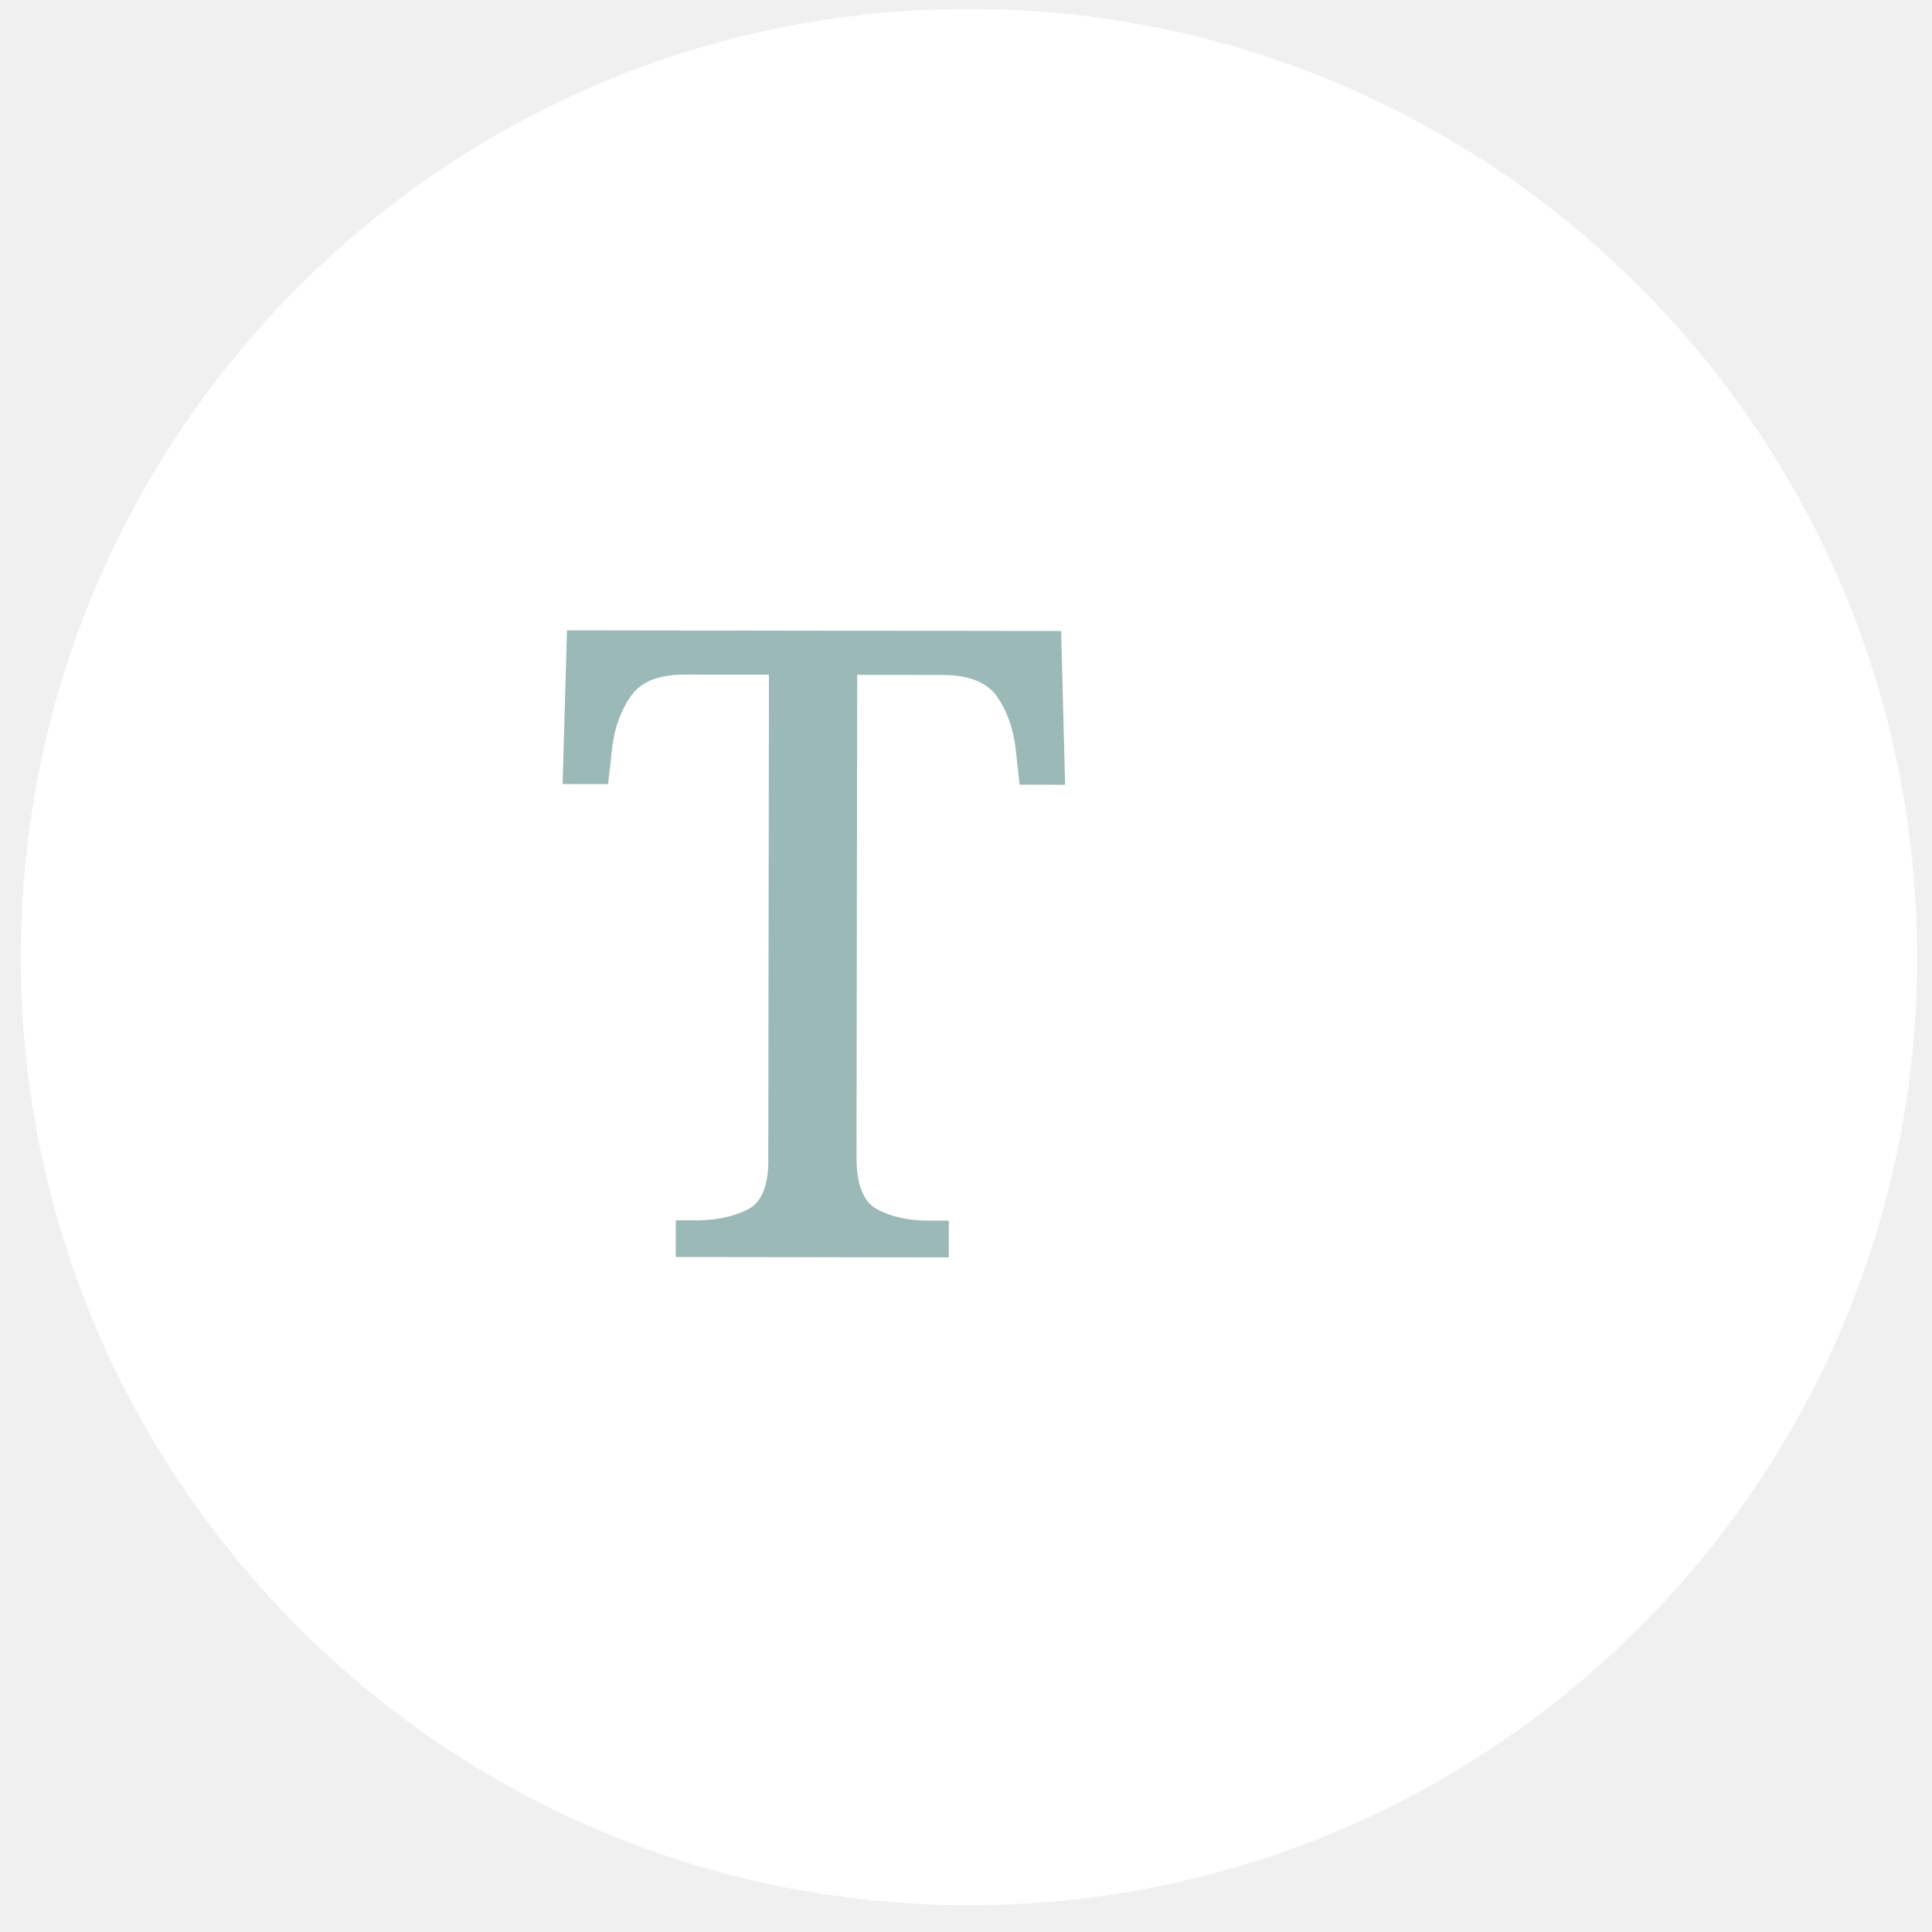
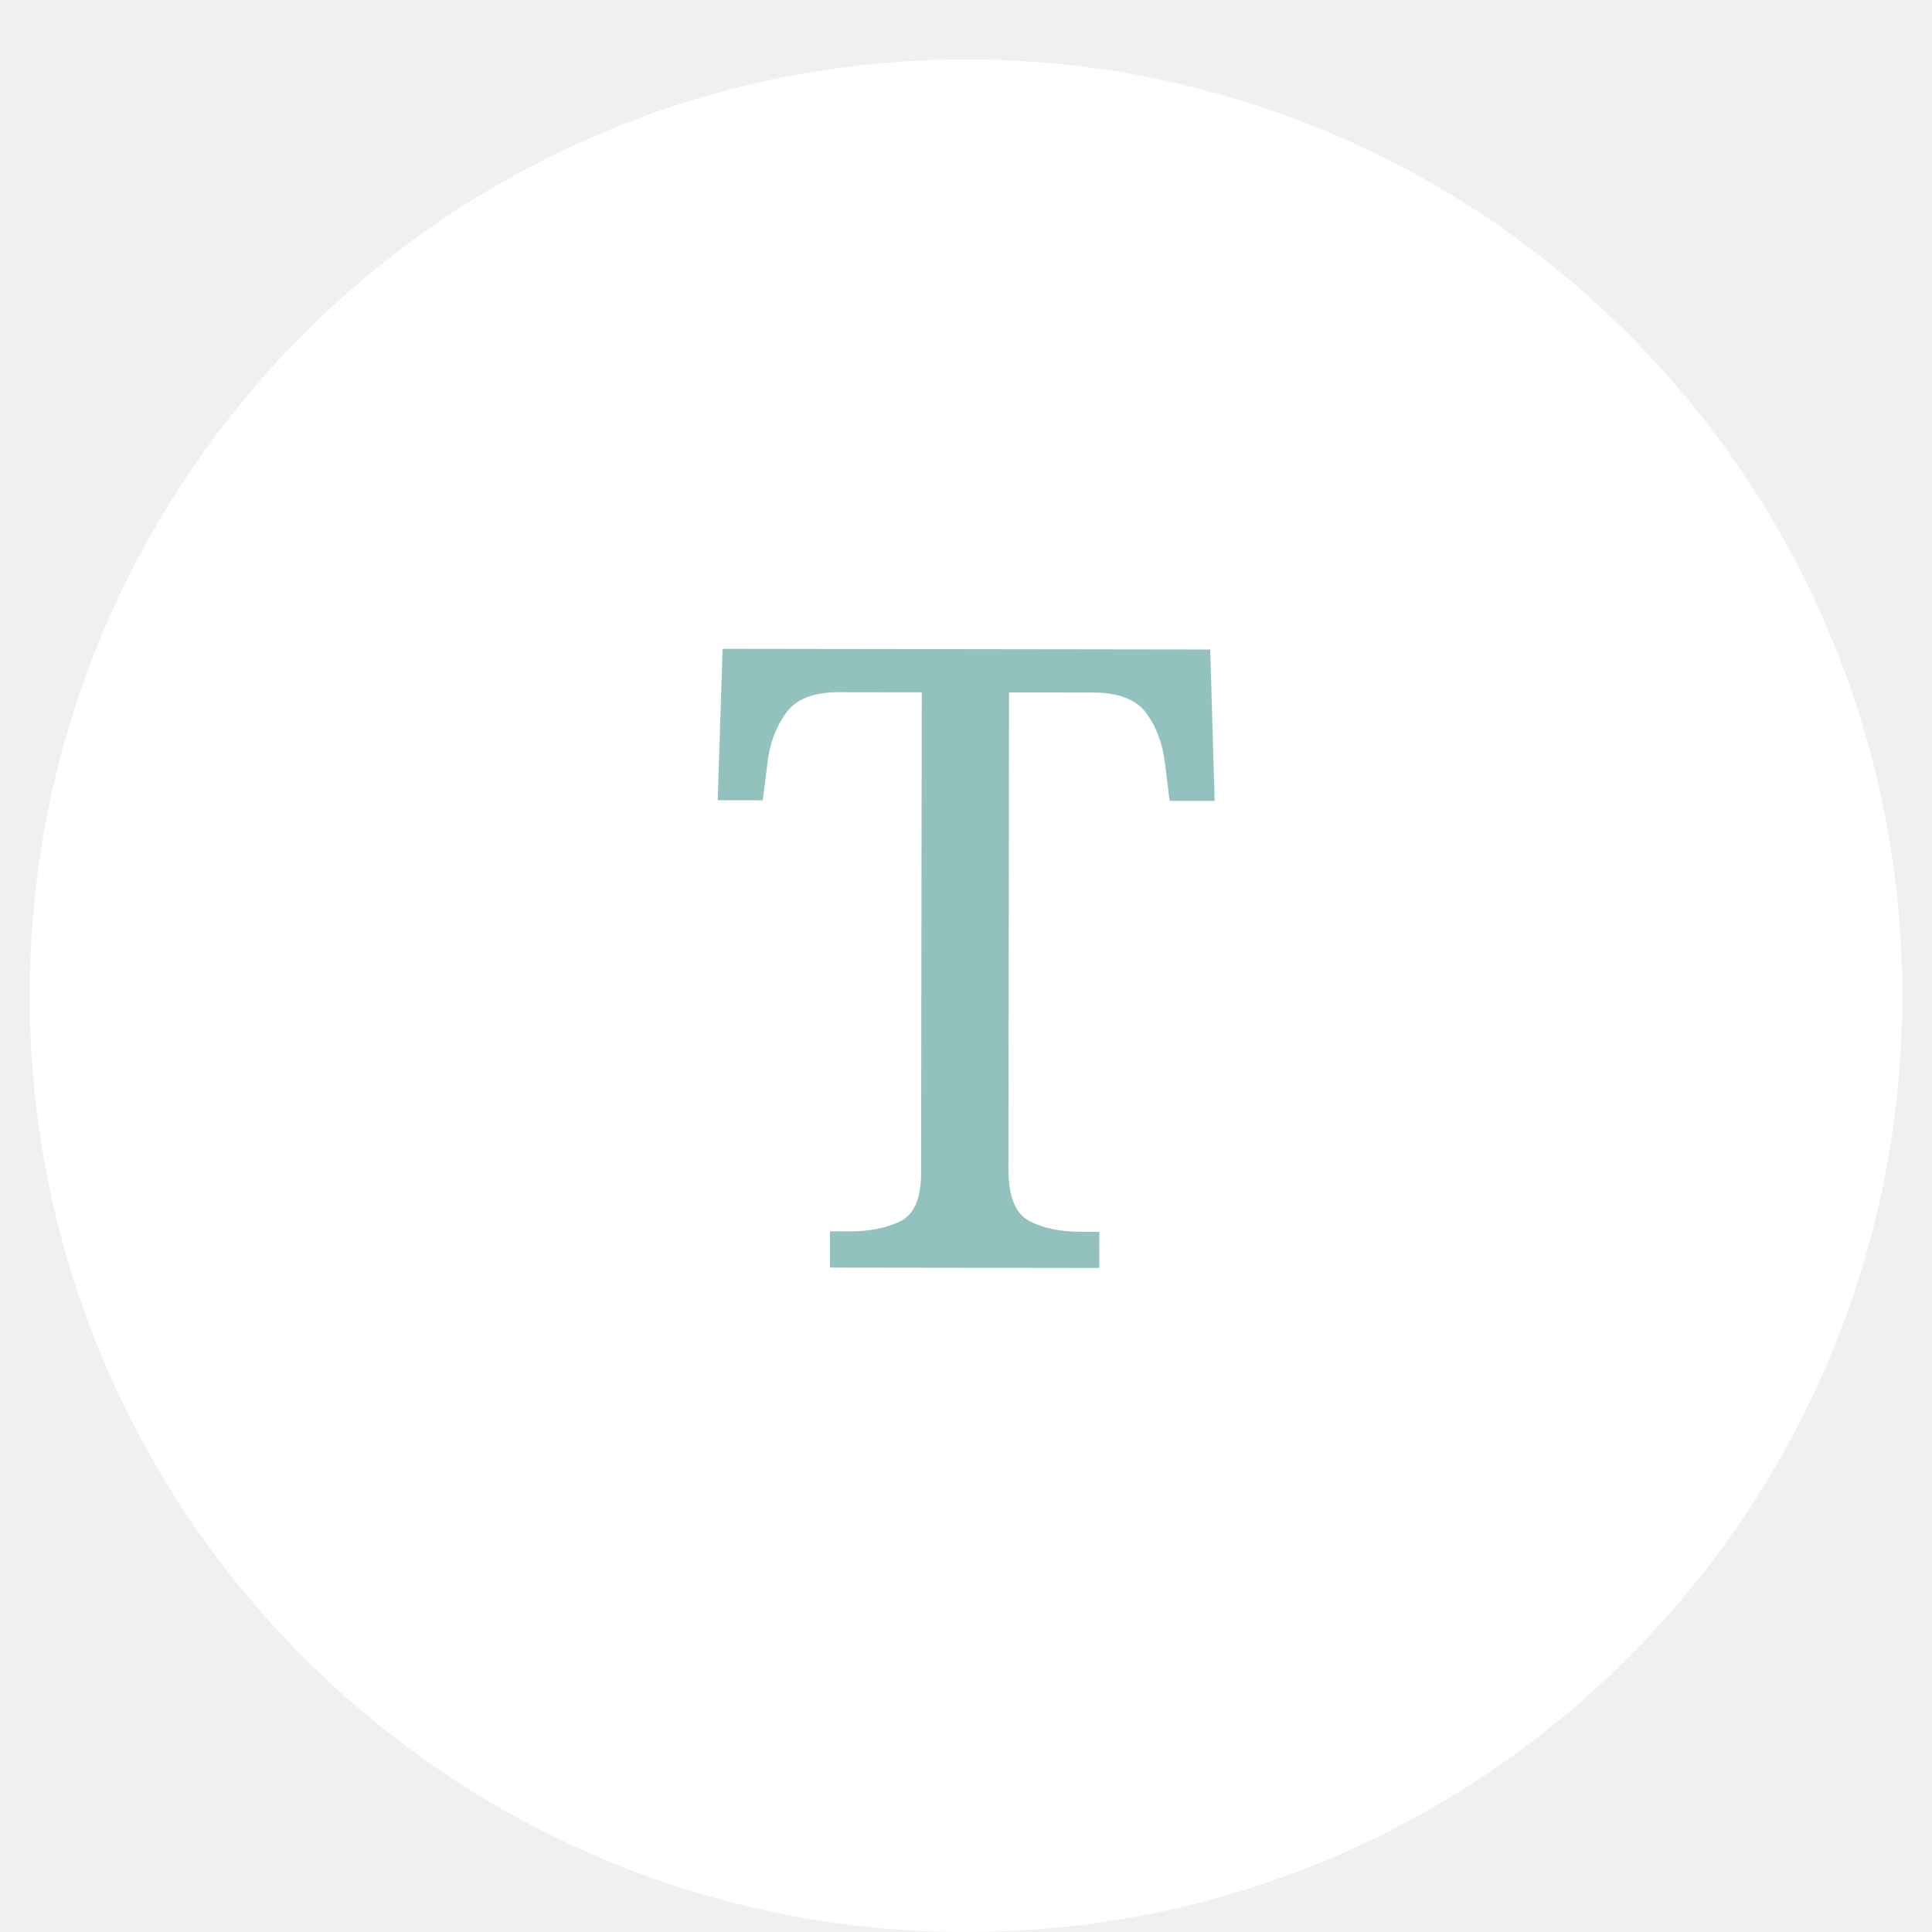
<svg xmlns="http://www.w3.org/2000/svg" version="1.1" id="Capa_1" x="0px" y="0px" viewBox="0 0 65 65" style="enable-background:new 0 0 65 65;" xml:space="preserve">
  <style type="text/css">
	.st0{fill:#FFFFFF;}
- 	.st1{fill:#9BB9B7;}
+ 	.st1{fill:#92C1BE;}
	.st2{font-family:'Garamond';}
- 	.st3{font-size:29.513px;}
+ 	.st3{font-size:29.162px;}
	.st4{letter-spacing:1;}
</style>
-   <circle id="XMLID_2_" class="st0" cx="32.6" cy="32.2" r="31.9" />
-   <text id="XMLID_1_" transform="matrix(1 1.409999e-003 -1.409999e-003 1 18.3119 42.2836)" class="st1 st2 st3 st4">T</text>
+   <circle id="XMLID_2_" class="st0" cx="32.5" cy="33.5" r="31.5" />
+   <text id="XMLID_1_" transform="matrix(1 1.409997e-003 -1.409997e-003 1 23.5469 42.6407)" class="st1 st2 st3 st4">T</text>
</svg>
